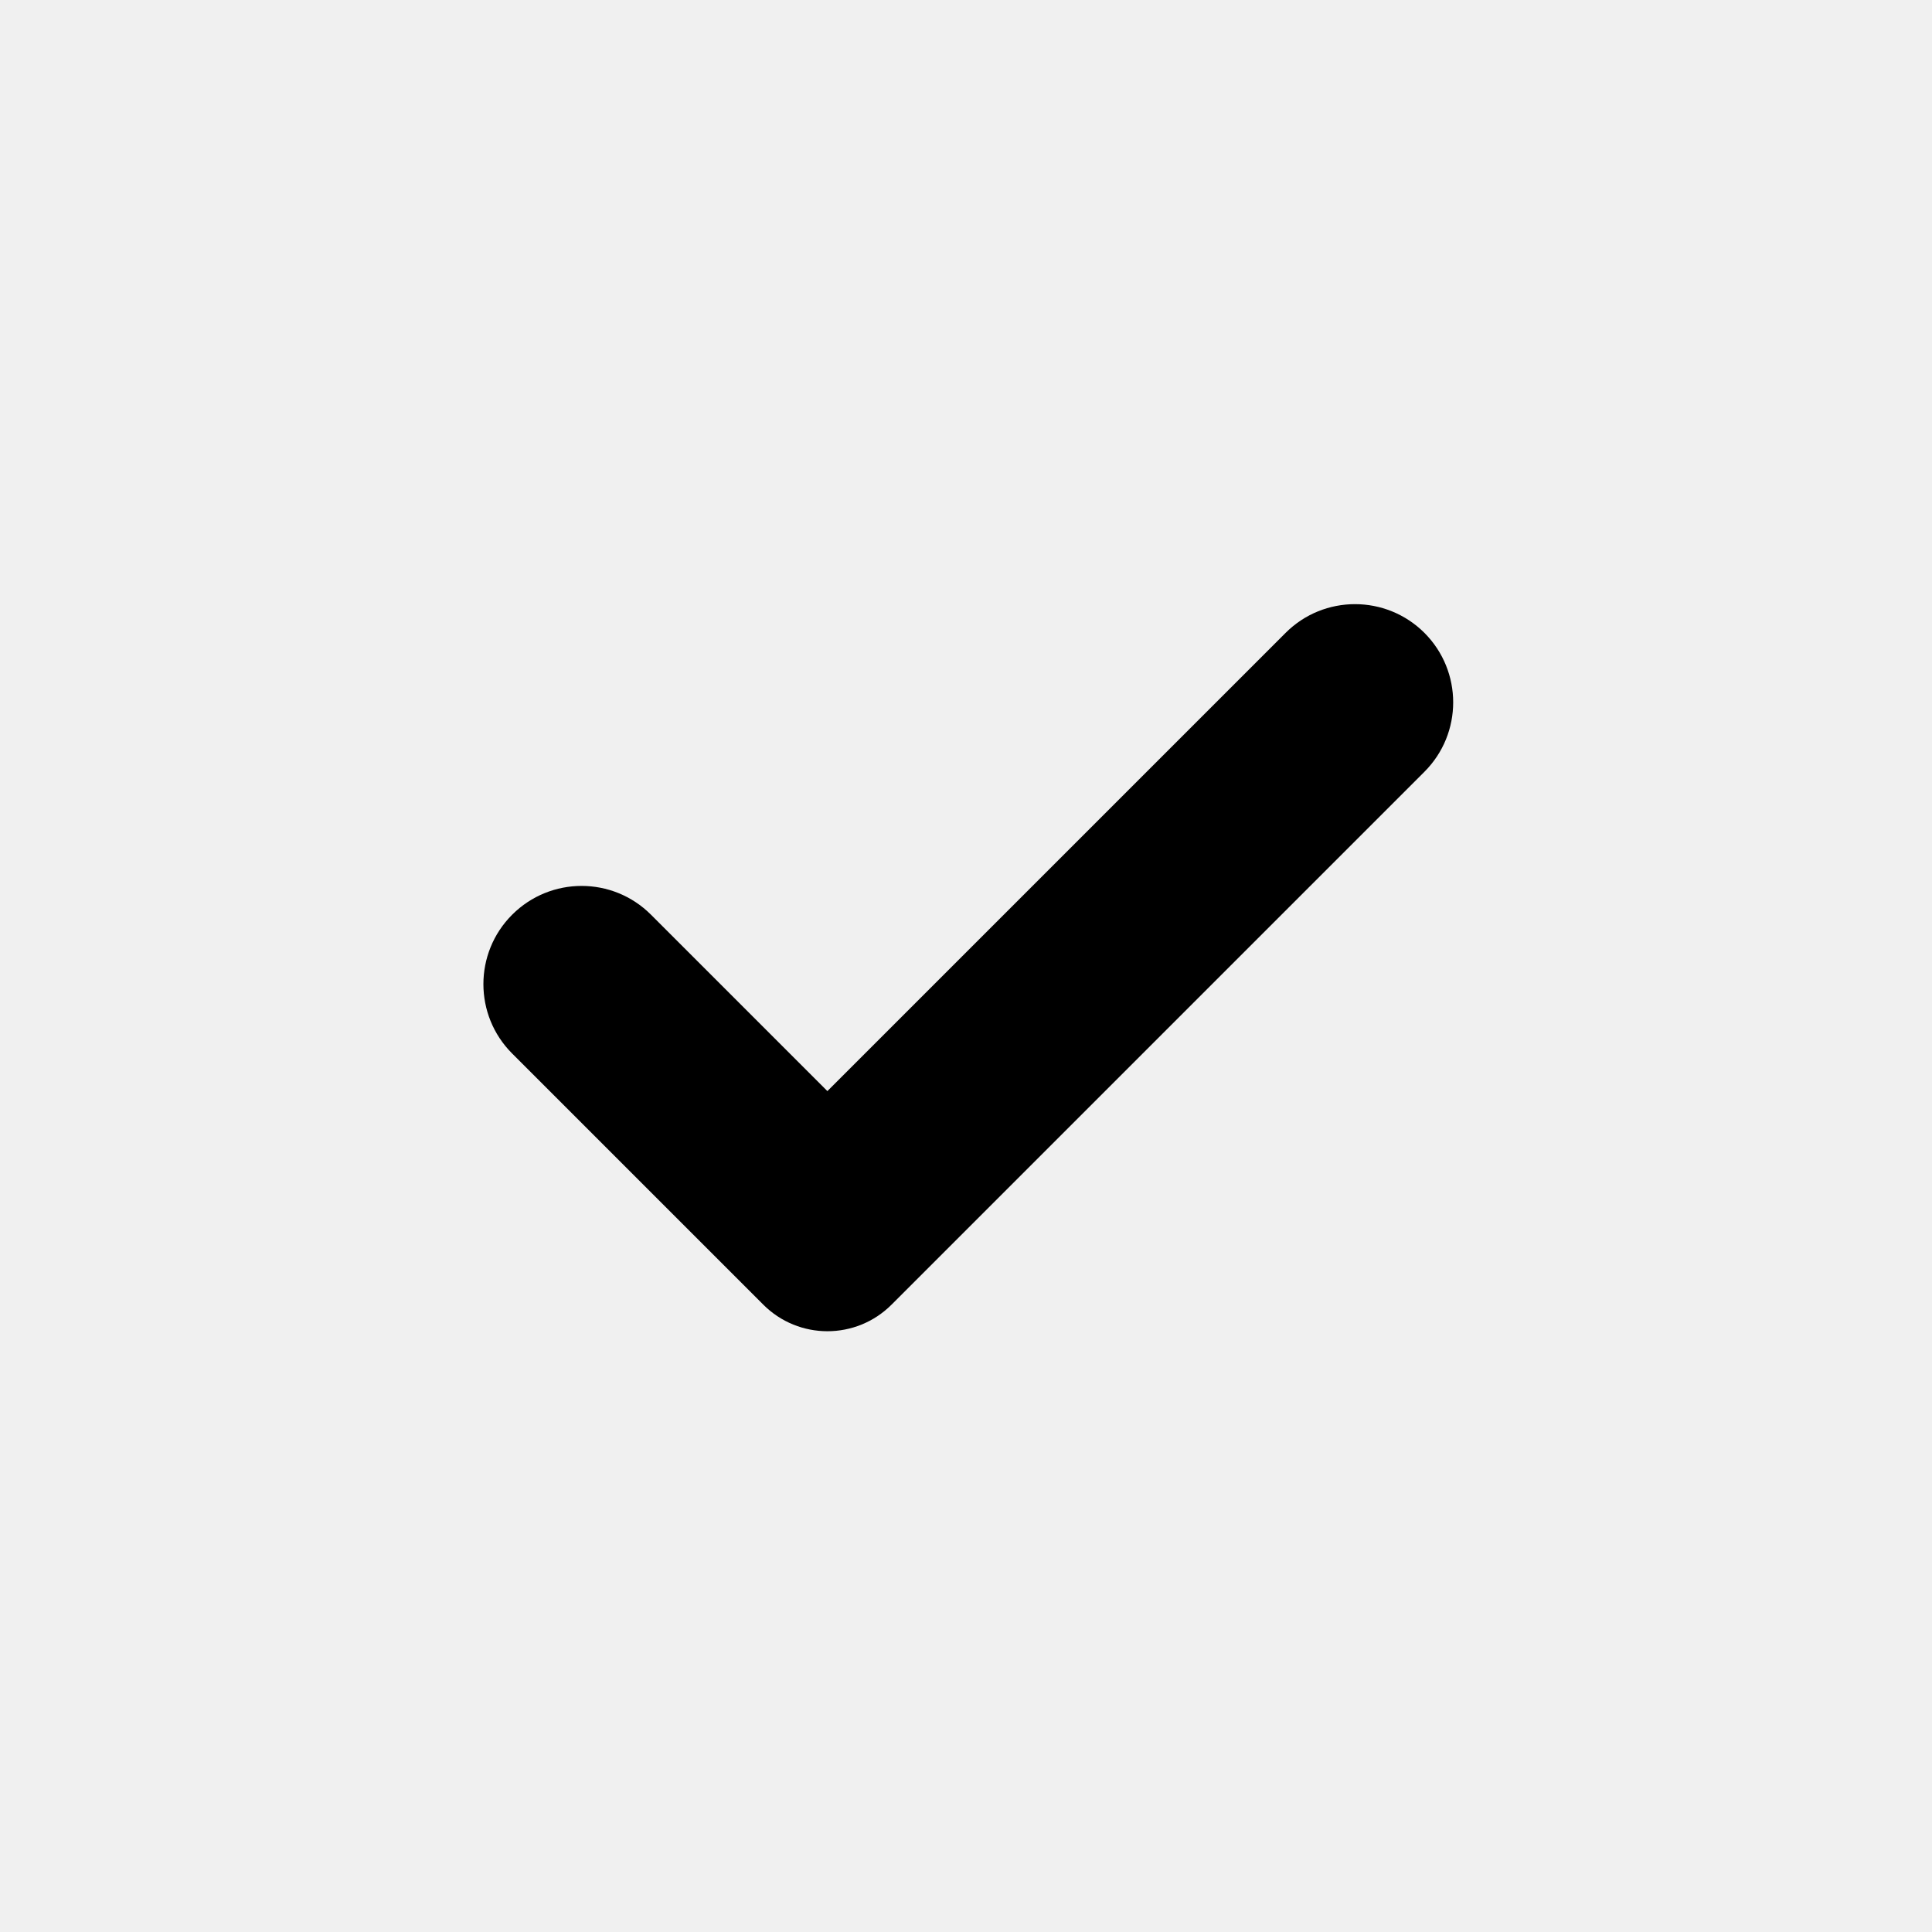
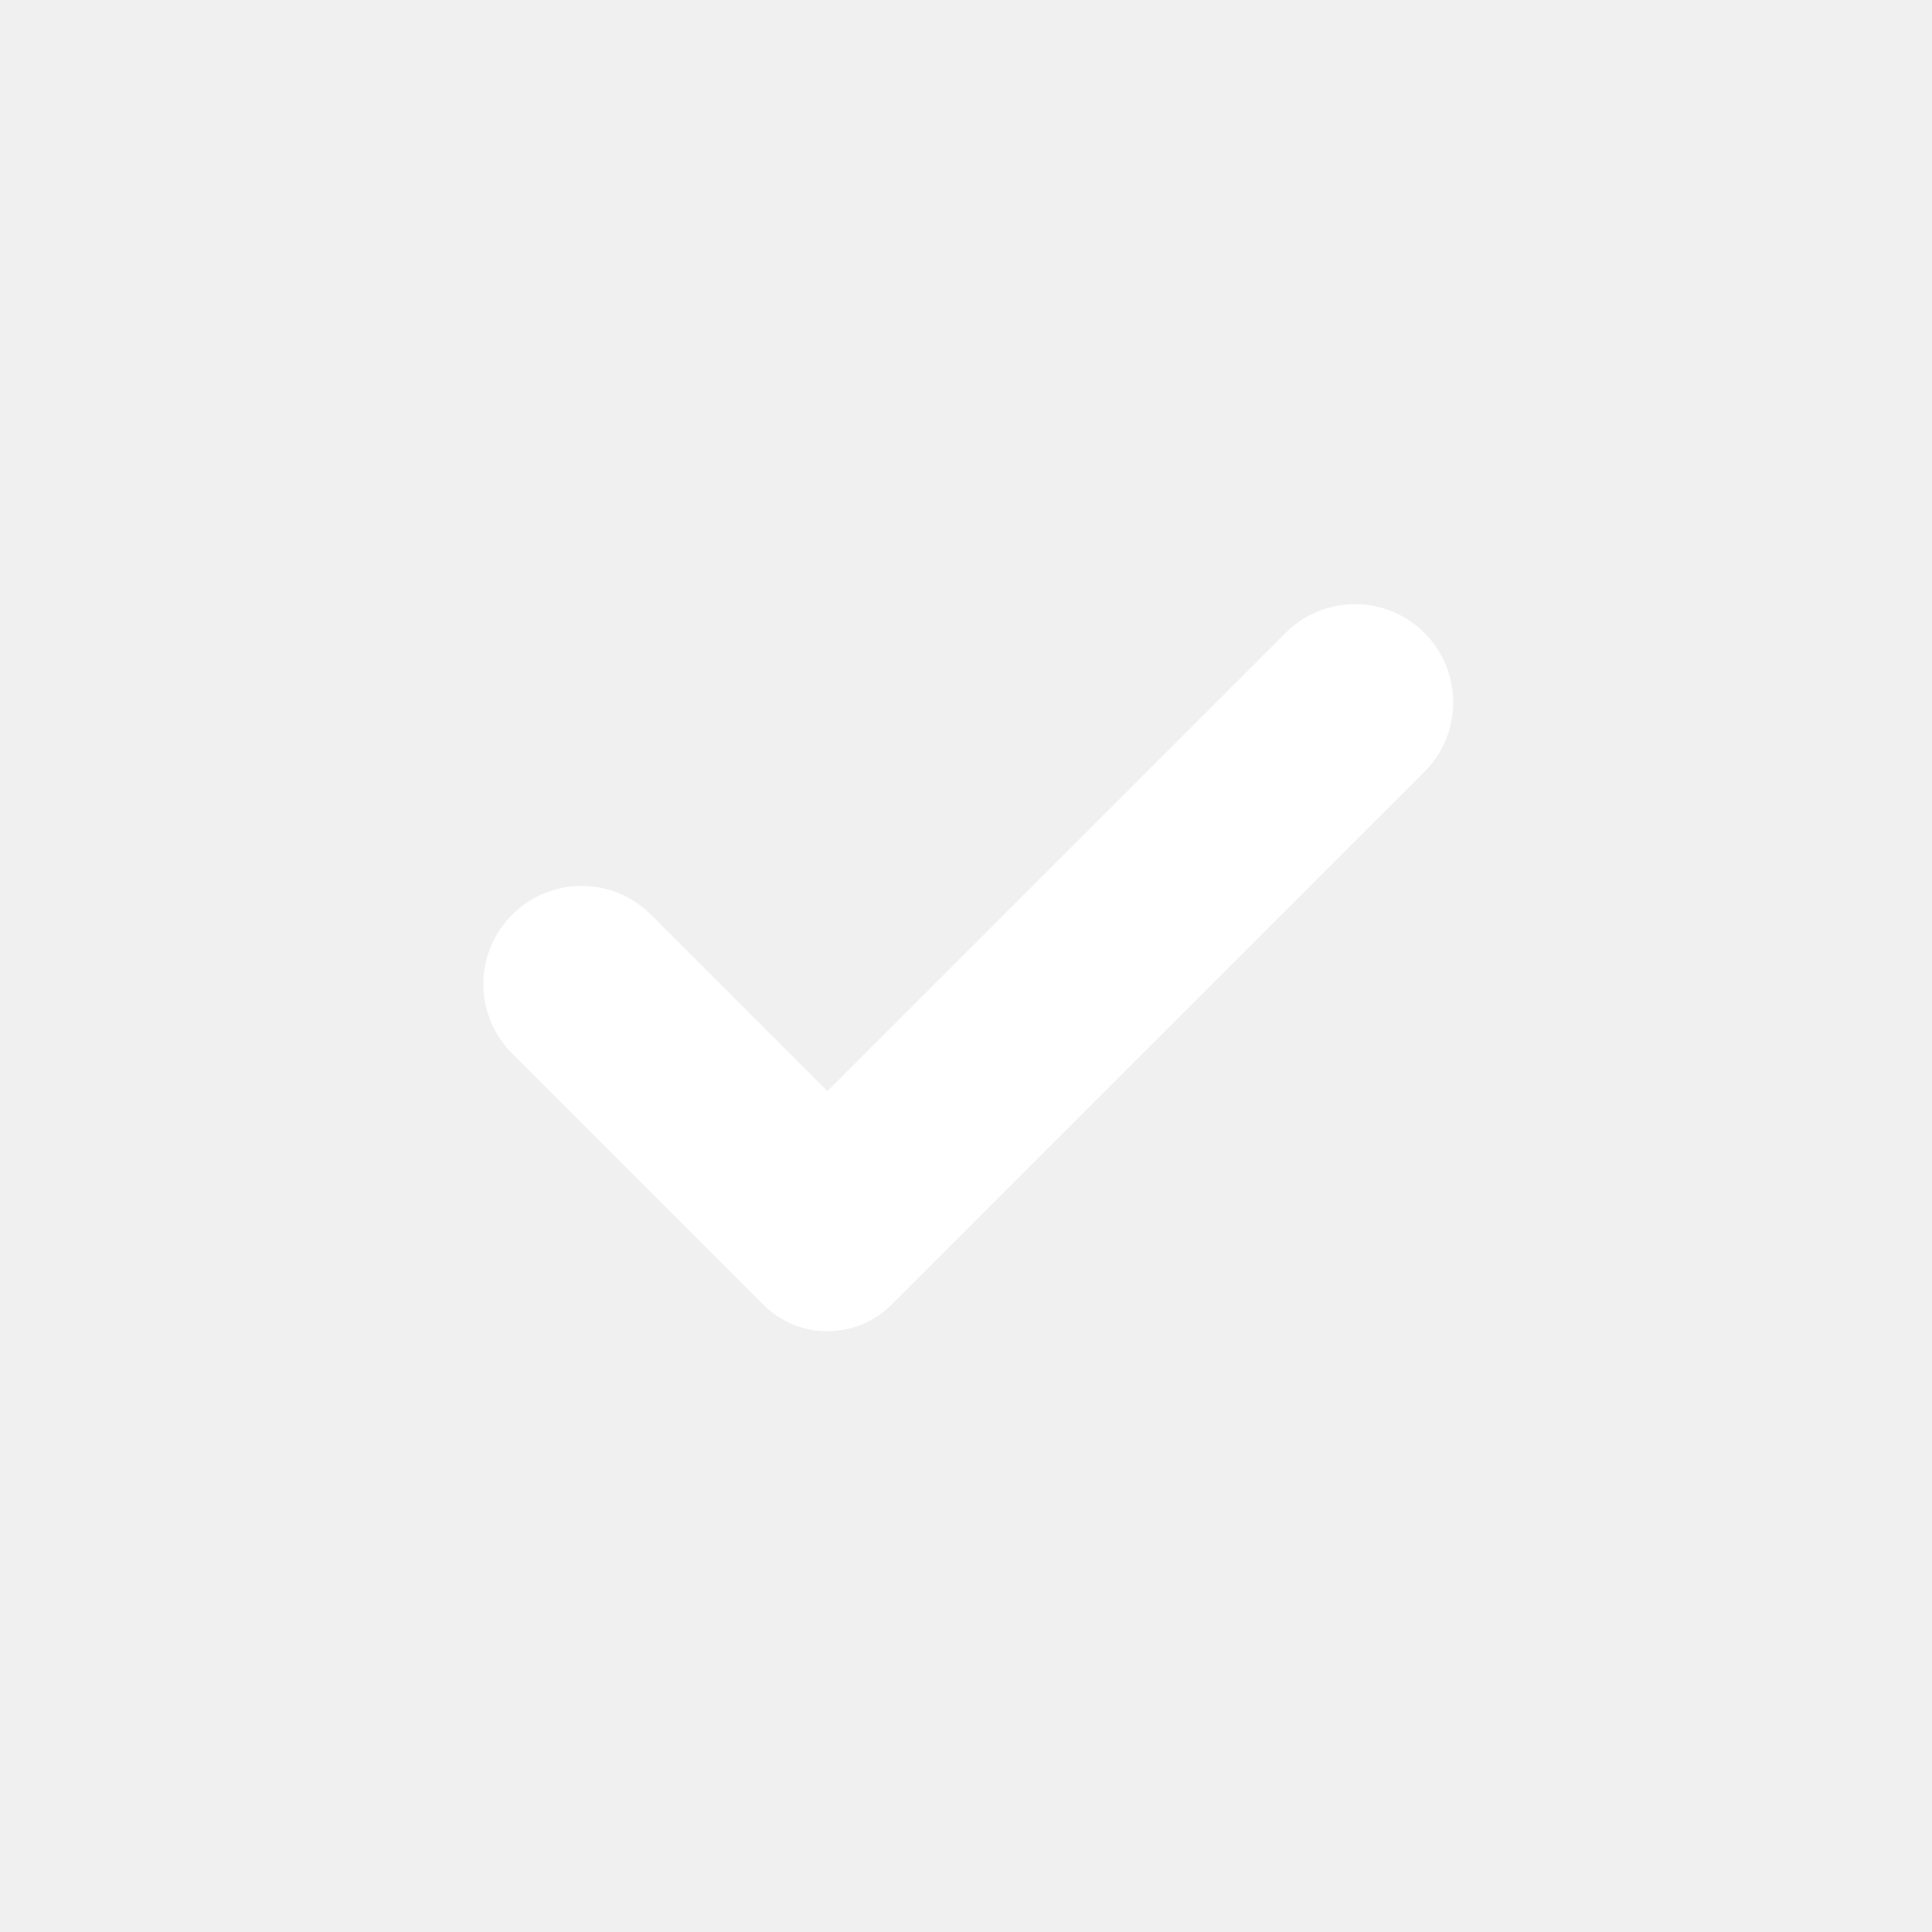
<svg xmlns="http://www.w3.org/2000/svg" width="24" height="24" viewBox="0 0 24 24" fill="none">
-   <path fill-rule="evenodd" clip-rule="evenodd" d="M11.075 16.207C10.635 16.647 9.922 16.647 9.482 16.207L6.362 13.087C5.886 12.611 5.886 11.839 6.362 11.363C6.839 10.886 7.611 10.886 8.087 11.363L10.278 13.554L15.97 7.862C16.446 7.386 17.218 7.386 17.695 7.862C18.171 8.339 18.171 9.111 17.695 9.587L11.075 16.207Z" fill="black" />
+   <path fill-rule="evenodd" clip-rule="evenodd" d="M11.075 16.207C10.635 16.647 9.922 16.647 9.482 16.207L6.362 13.087C5.886 12.611 5.886 11.839 6.362 11.363C6.839 10.886 7.611 10.886 8.087 11.363L10.278 13.554L15.97 7.862C16.446 7.386 17.218 7.386 17.695 7.862C18.171 8.339 18.171 9.111 17.695 9.587L11.075 16.207Z" fill="white" />
</svg>
